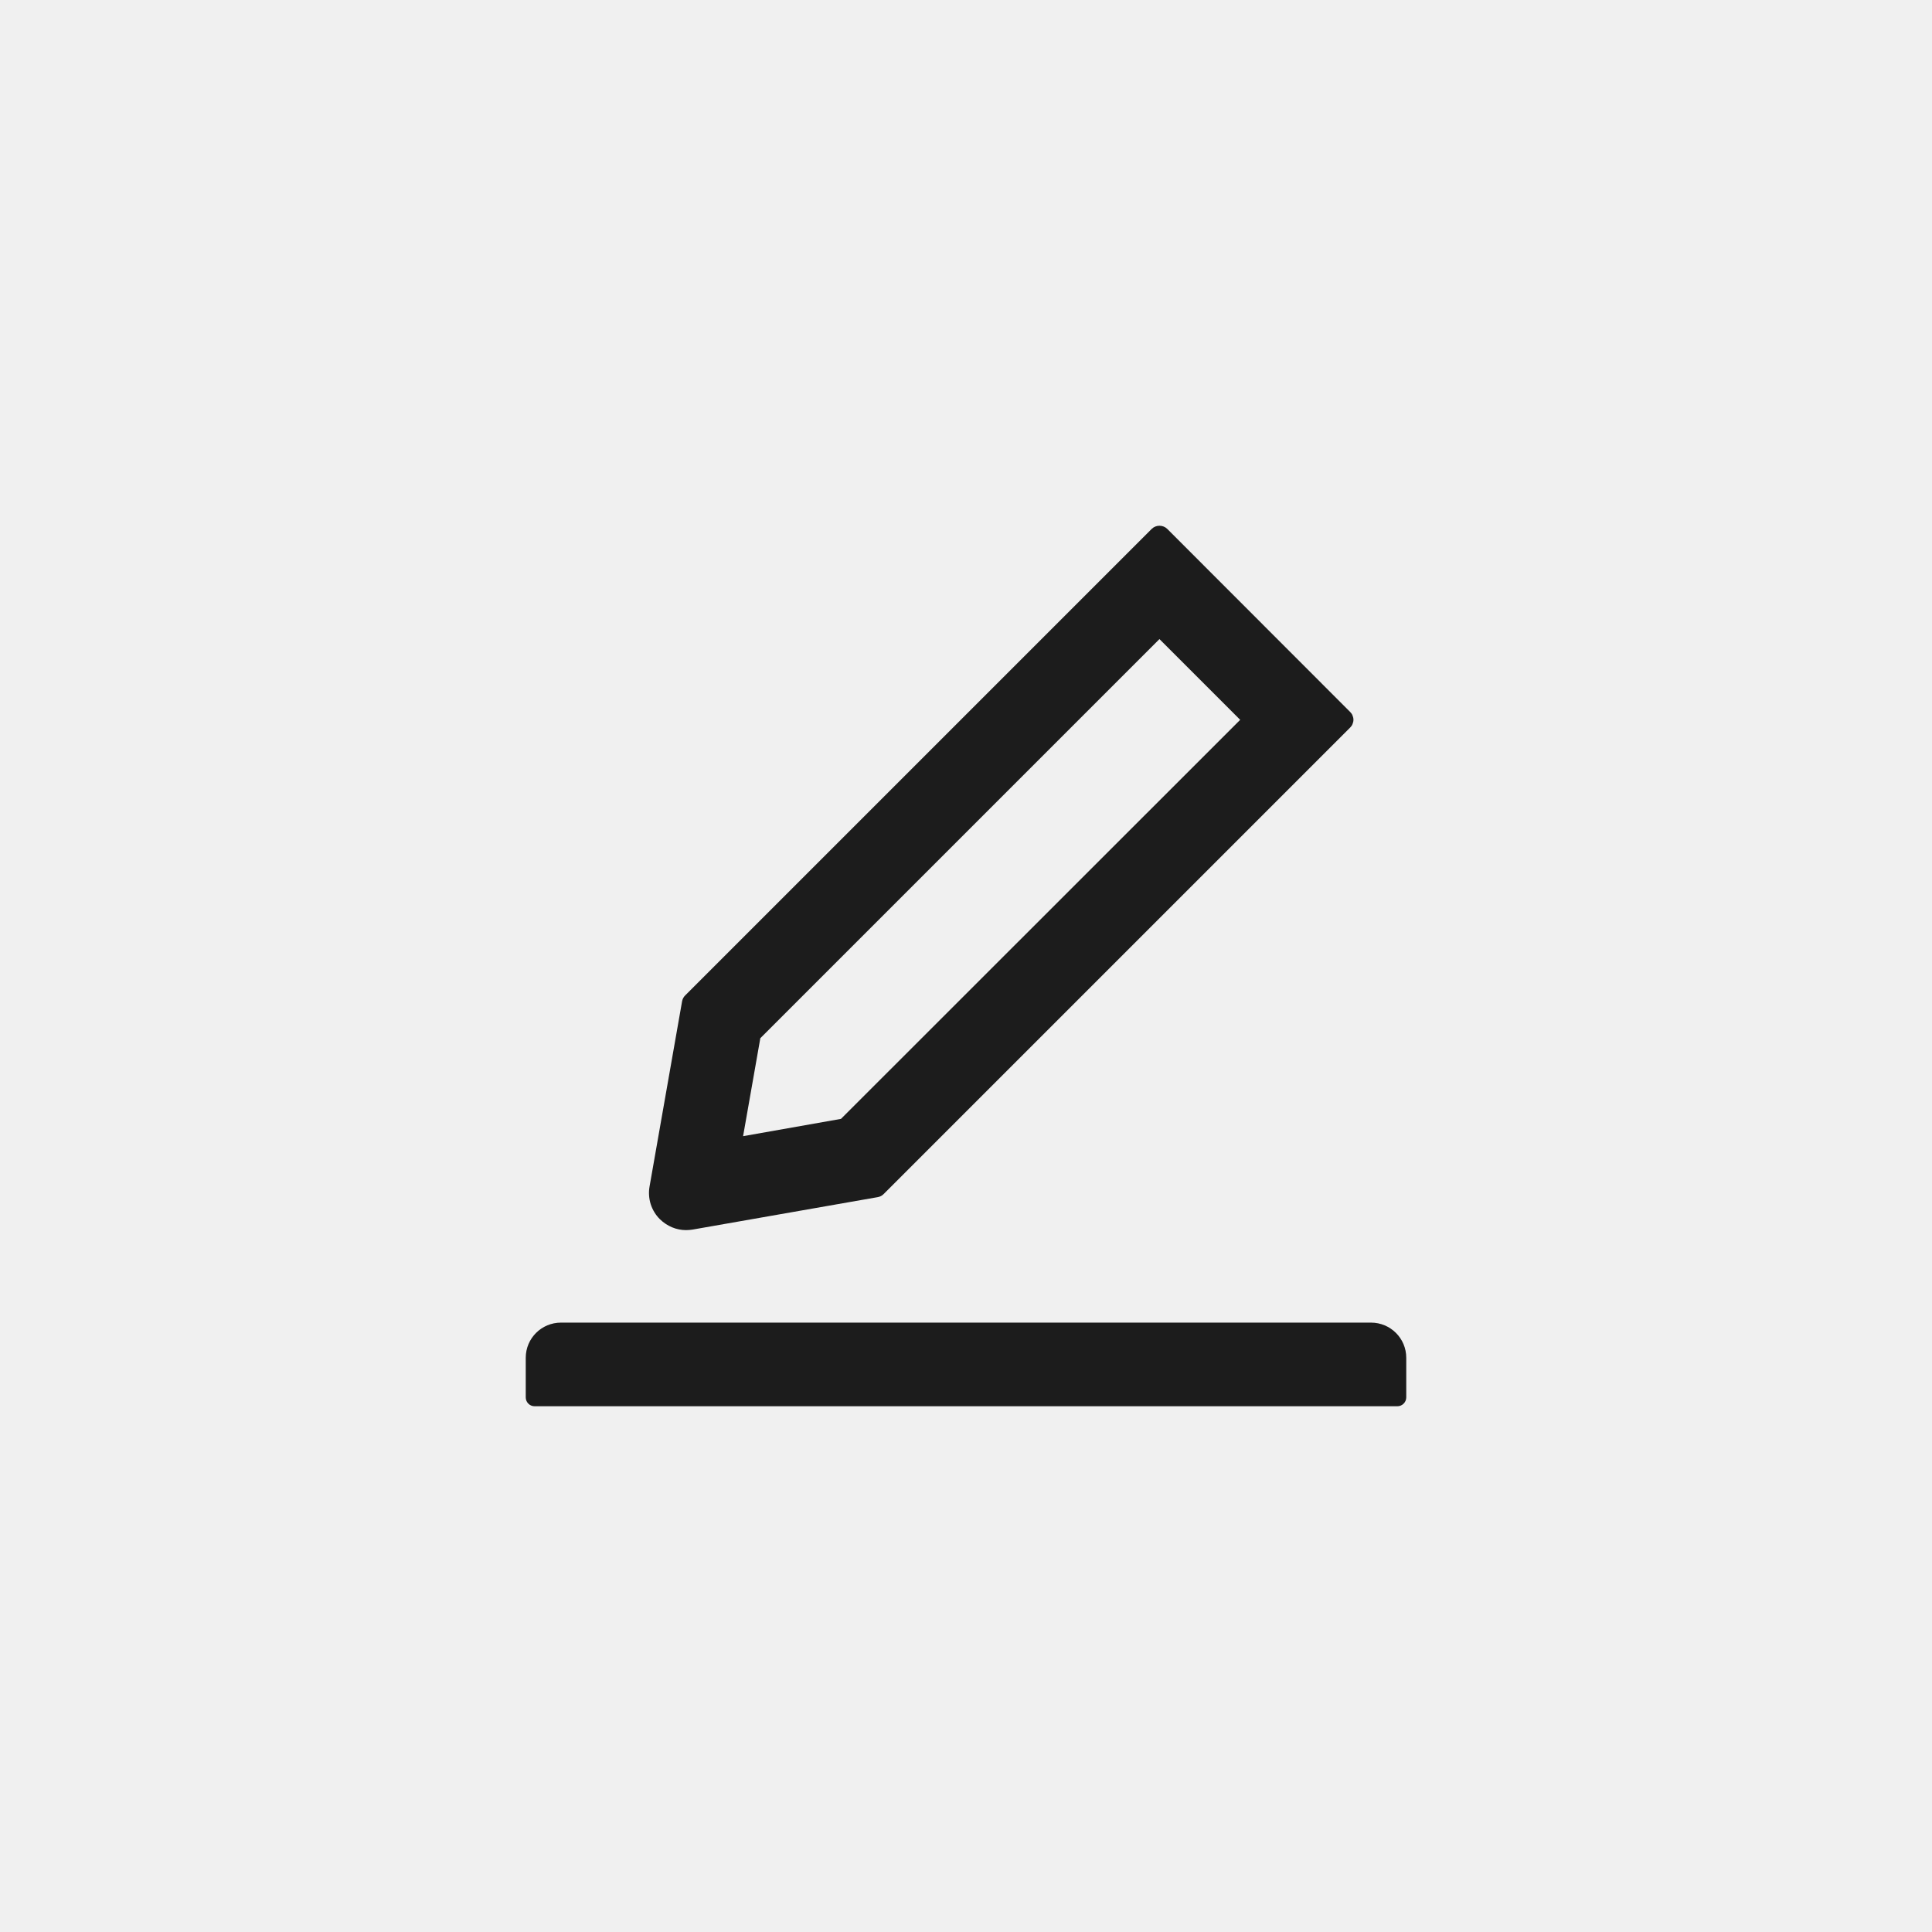
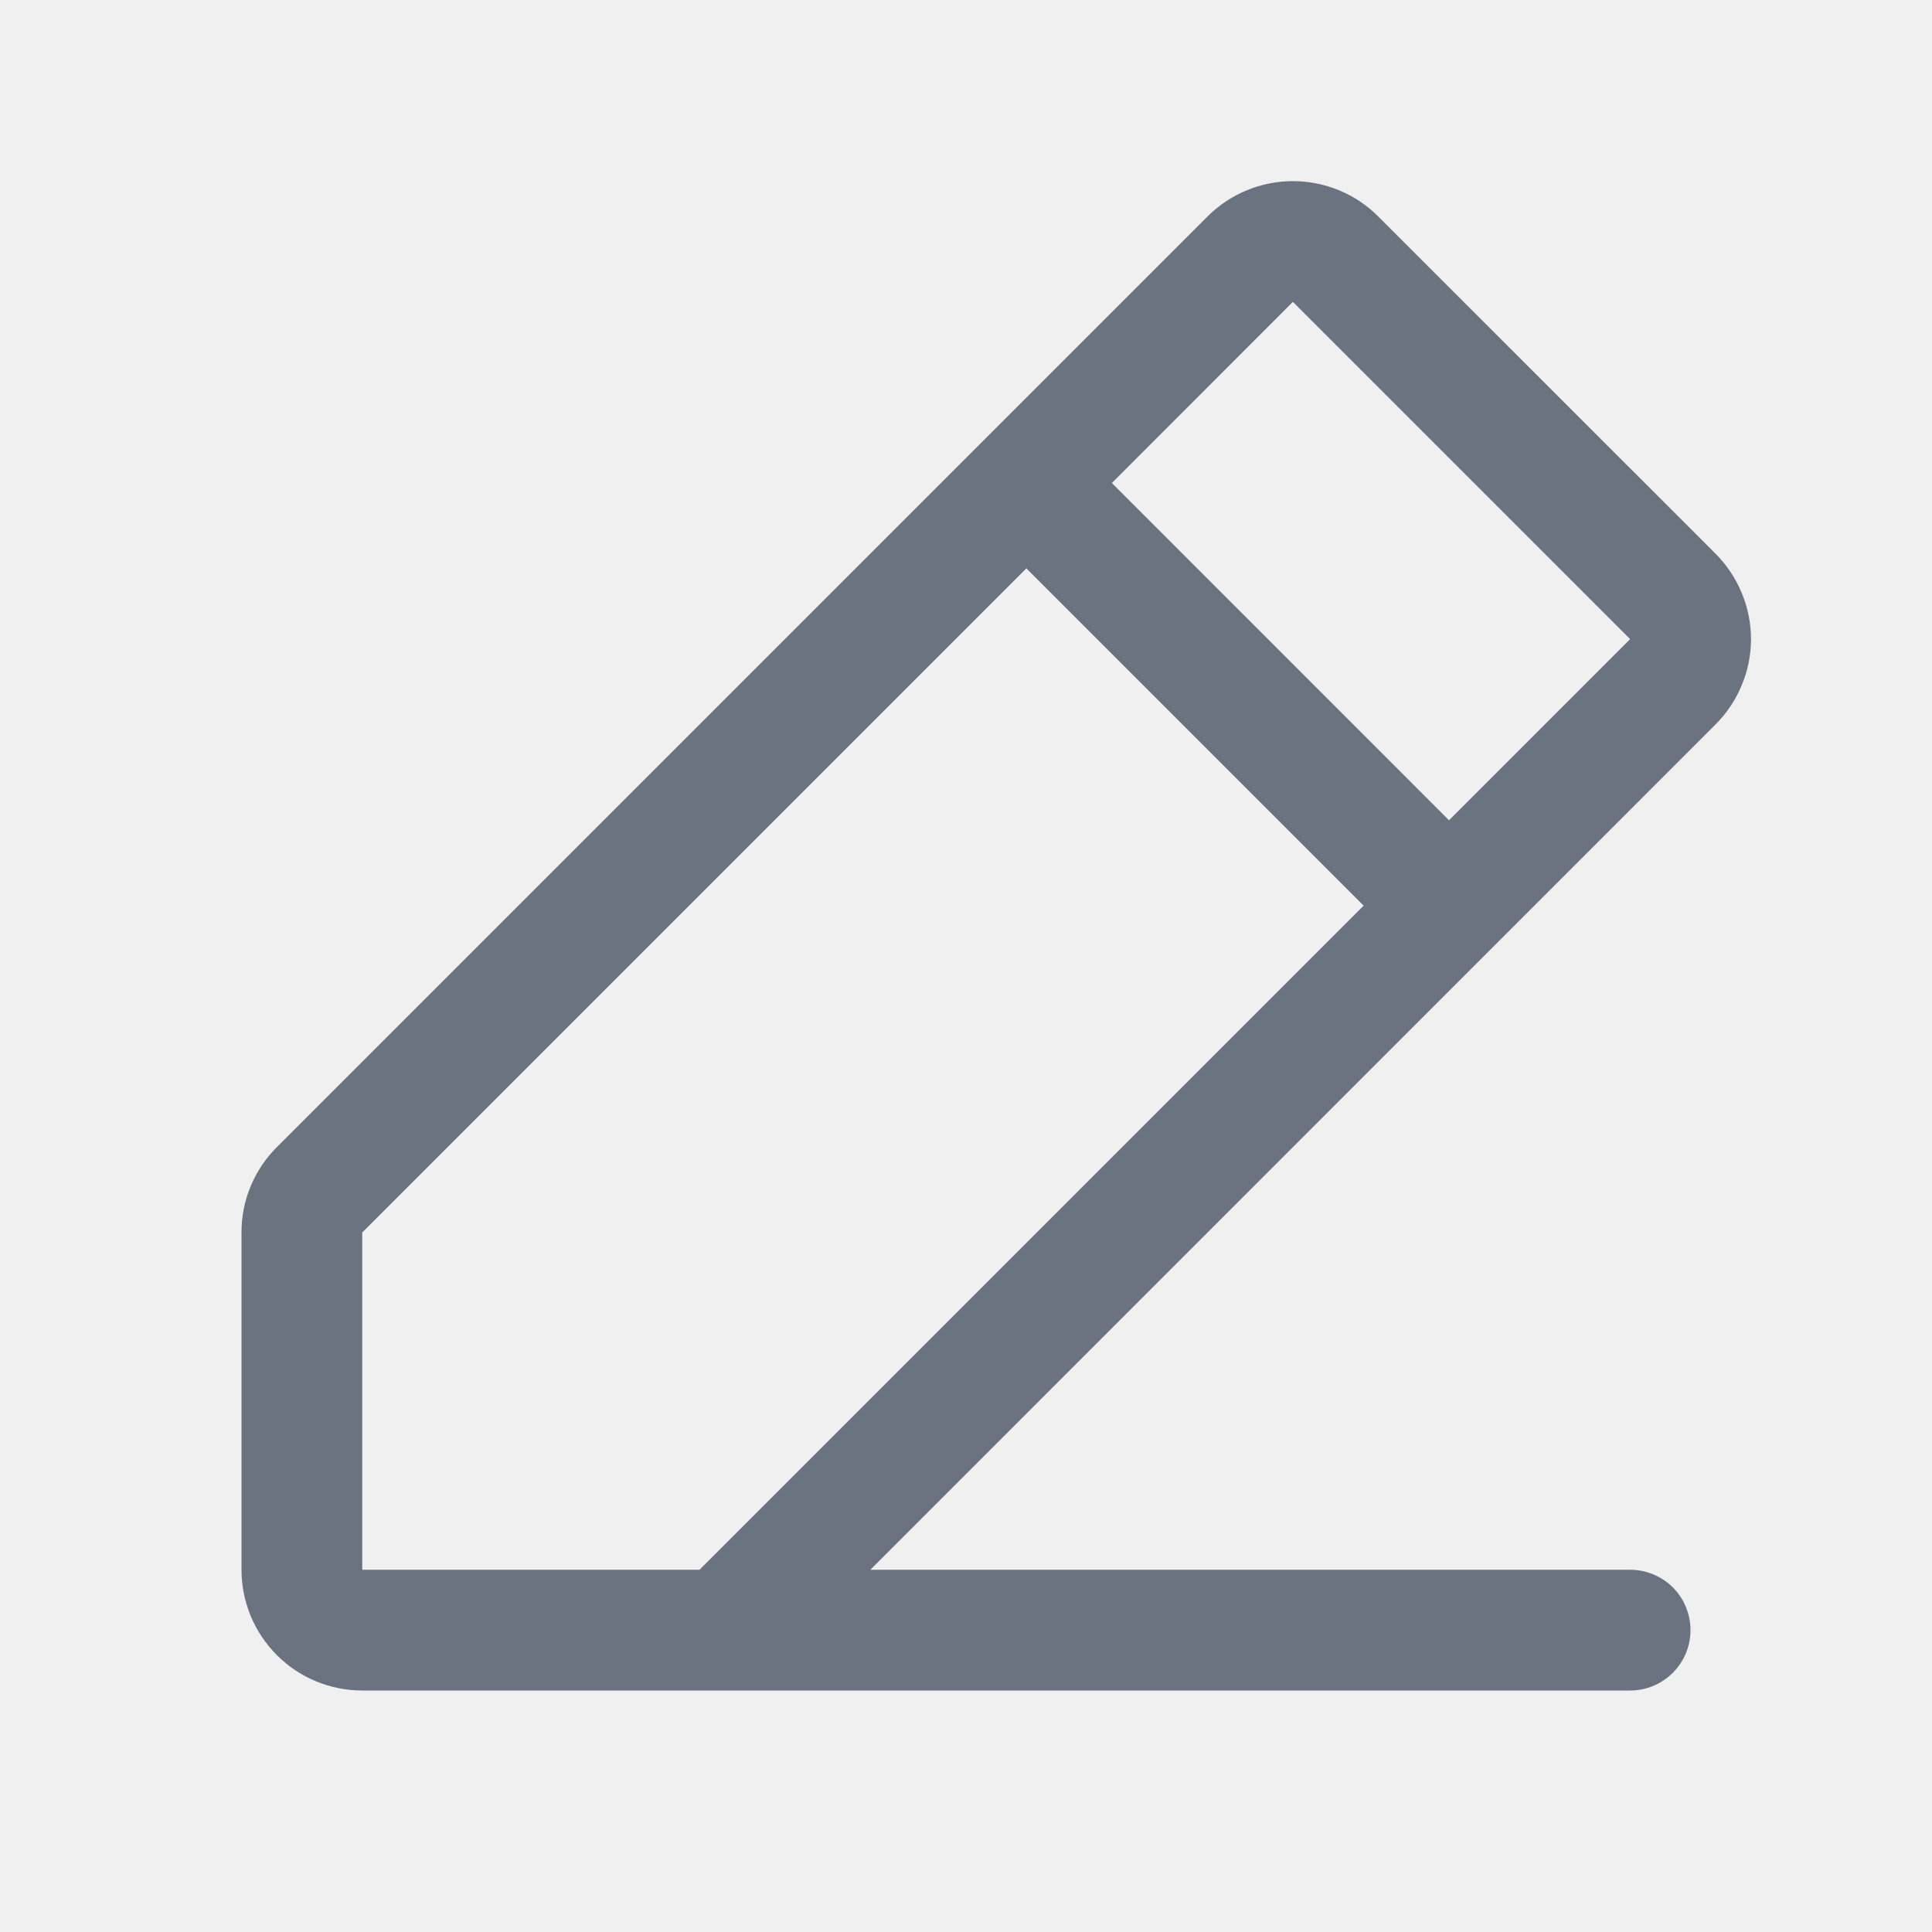
- <svg xmlns="http://www.w3.org/2000/svg" width="24" height="24" viewBox="0 0 24 24" fill="none">
-   <g clip-path="url(#clip0_7102_41318)">
-     <path d="M8.523 15.281C8.551 15.281 8.578 15.278 8.605 15.274L10.905 14.871C10.932 14.866 10.958 14.853 10.977 14.833L16.773 9.037C16.785 9.025 16.796 9.01 16.802 8.993C16.809 8.977 16.813 8.959 16.813 8.941C16.813 8.923 16.809 8.905 16.802 8.889C16.796 8.872 16.785 8.857 16.773 8.845L14.501 6.571C14.475 6.545 14.44 6.531 14.403 6.531C14.367 6.531 14.332 6.545 14.306 6.571L8.511 12.366C8.49 12.387 8.478 12.412 8.473 12.439L8.069 14.739C8.056 14.812 8.061 14.887 8.083 14.958C8.106 15.029 8.145 15.094 8.198 15.146C8.288 15.233 8.402 15.281 8.523 15.281ZM9.445 12.897L14.403 7.939L15.406 8.942L10.447 13.899L9.231 14.114L9.445 12.897ZM17.031 16.43H6.969C6.727 16.43 6.531 16.625 6.531 16.867V17.359C6.531 17.419 6.58 17.469 6.641 17.469H17.359C17.419 17.469 17.469 17.419 17.469 17.359V16.867C17.469 16.625 17.273 16.43 17.031 16.43Z" fill="black" fill-opacity="0.88" />
-   </g>
-   <defs>
-     <clipPath id="clip0_7102_41318">
-       <rect width="14" height="14" fill="white" transform="translate(5 5)" />
-     </clipPath>
-   </defs>
+ <svg xmlns="http://www.w3.org/2000/svg" width="16" height="16" viewBox="0 0 16 16" fill="none">
+   <path d="M14.207 4.585L11.414 1.793C11.322 1.7 11.211 1.626 11.09 1.576C10.969 1.526 10.838 1.5 10.707 1.5C10.576 1.5 10.446 1.526 10.325 1.576C10.203 1.626 10.093 1.7 10 1.793L2.293 9.5C2.2 9.592 2.126 9.703 2.076 9.824C2.025 9.945 2 10.075 2 10.207V13C2 13.265 2.105 13.519 2.293 13.707C2.48 13.895 2.735 14 3 14H13.5C13.633 14 13.76 13.947 13.854 13.853C13.947 13.76 14 13.633 14 13.5C14 13.367 13.947 13.24 13.854 13.146C13.76 13.053 13.633 13 13.5 13H7.208L14.207 6C14.3 5.907 14.374 5.797 14.424 5.675C14.475 5.554 14.501 5.424 14.501 5.293C14.501 5.161 14.475 5.031 14.424 4.91C14.374 4.789 14.3 4.678 14.207 4.585ZM5.793 13H3V10.207L8.5 4.707L11.293 7.5L5.793 13ZM12 6.793L9.208 4L10.707 2.5L13.5 5.293L12 6.793Z" fill="#6B7280" />
</svg>
